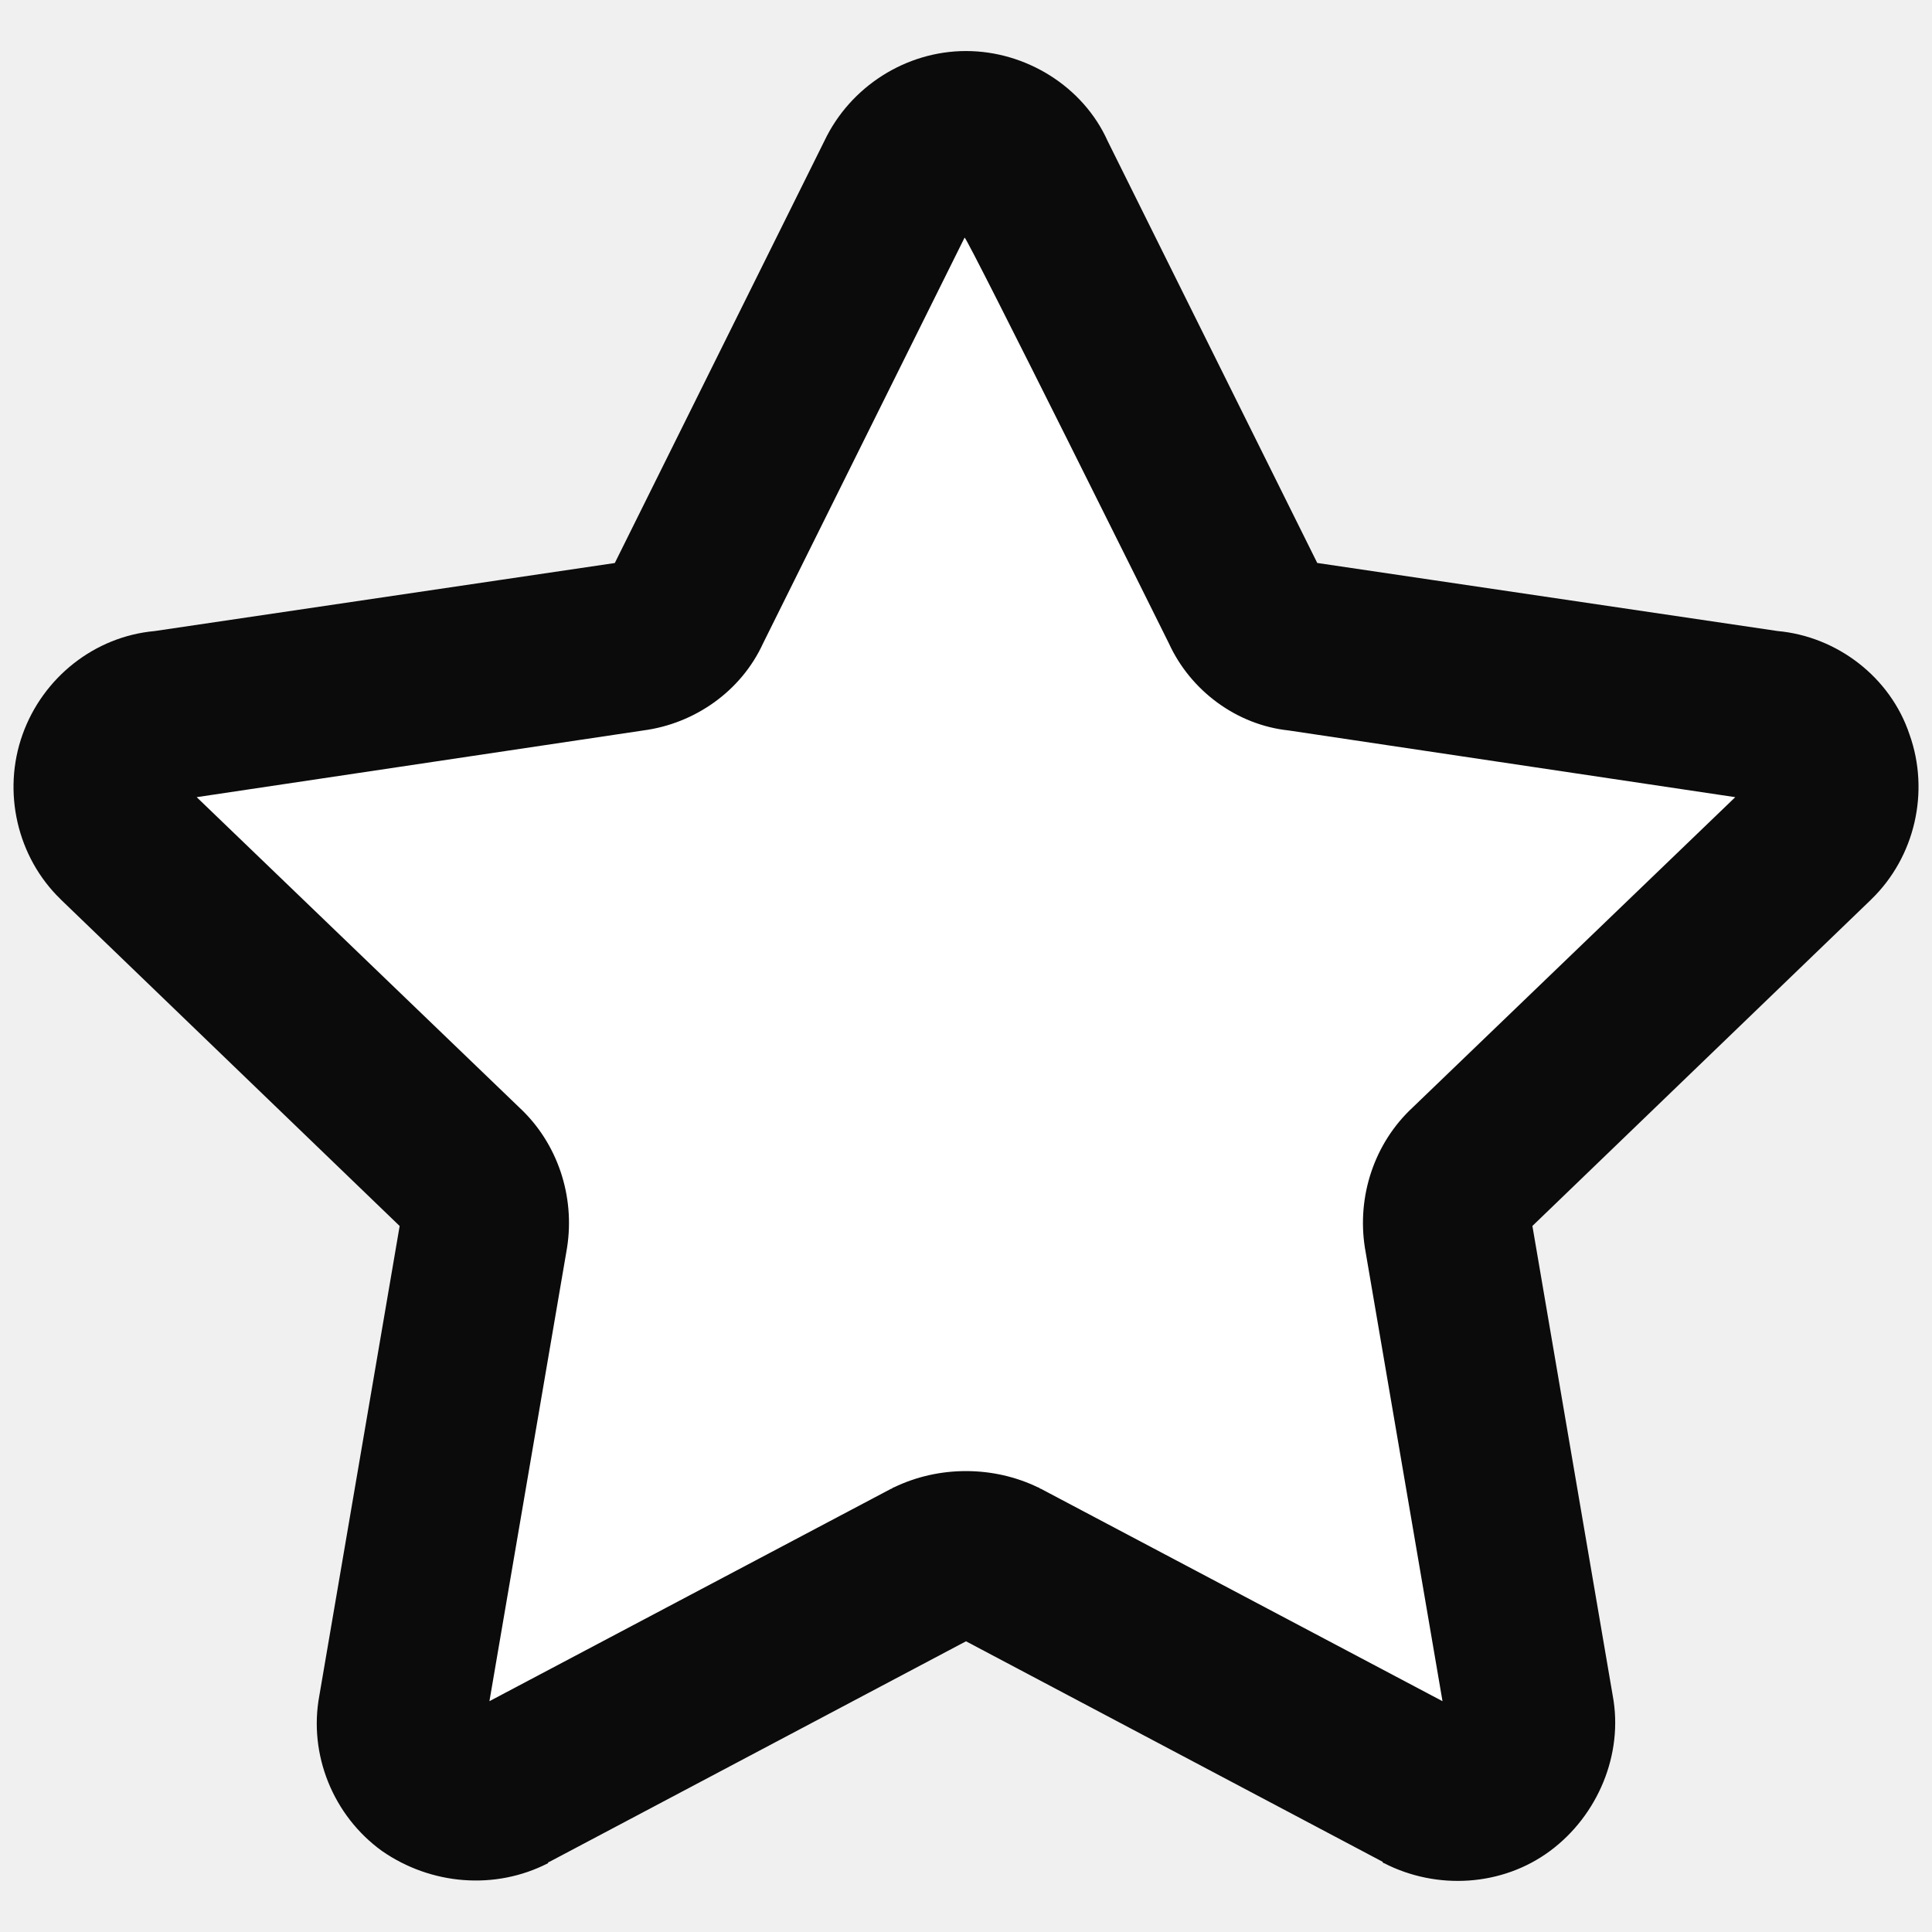
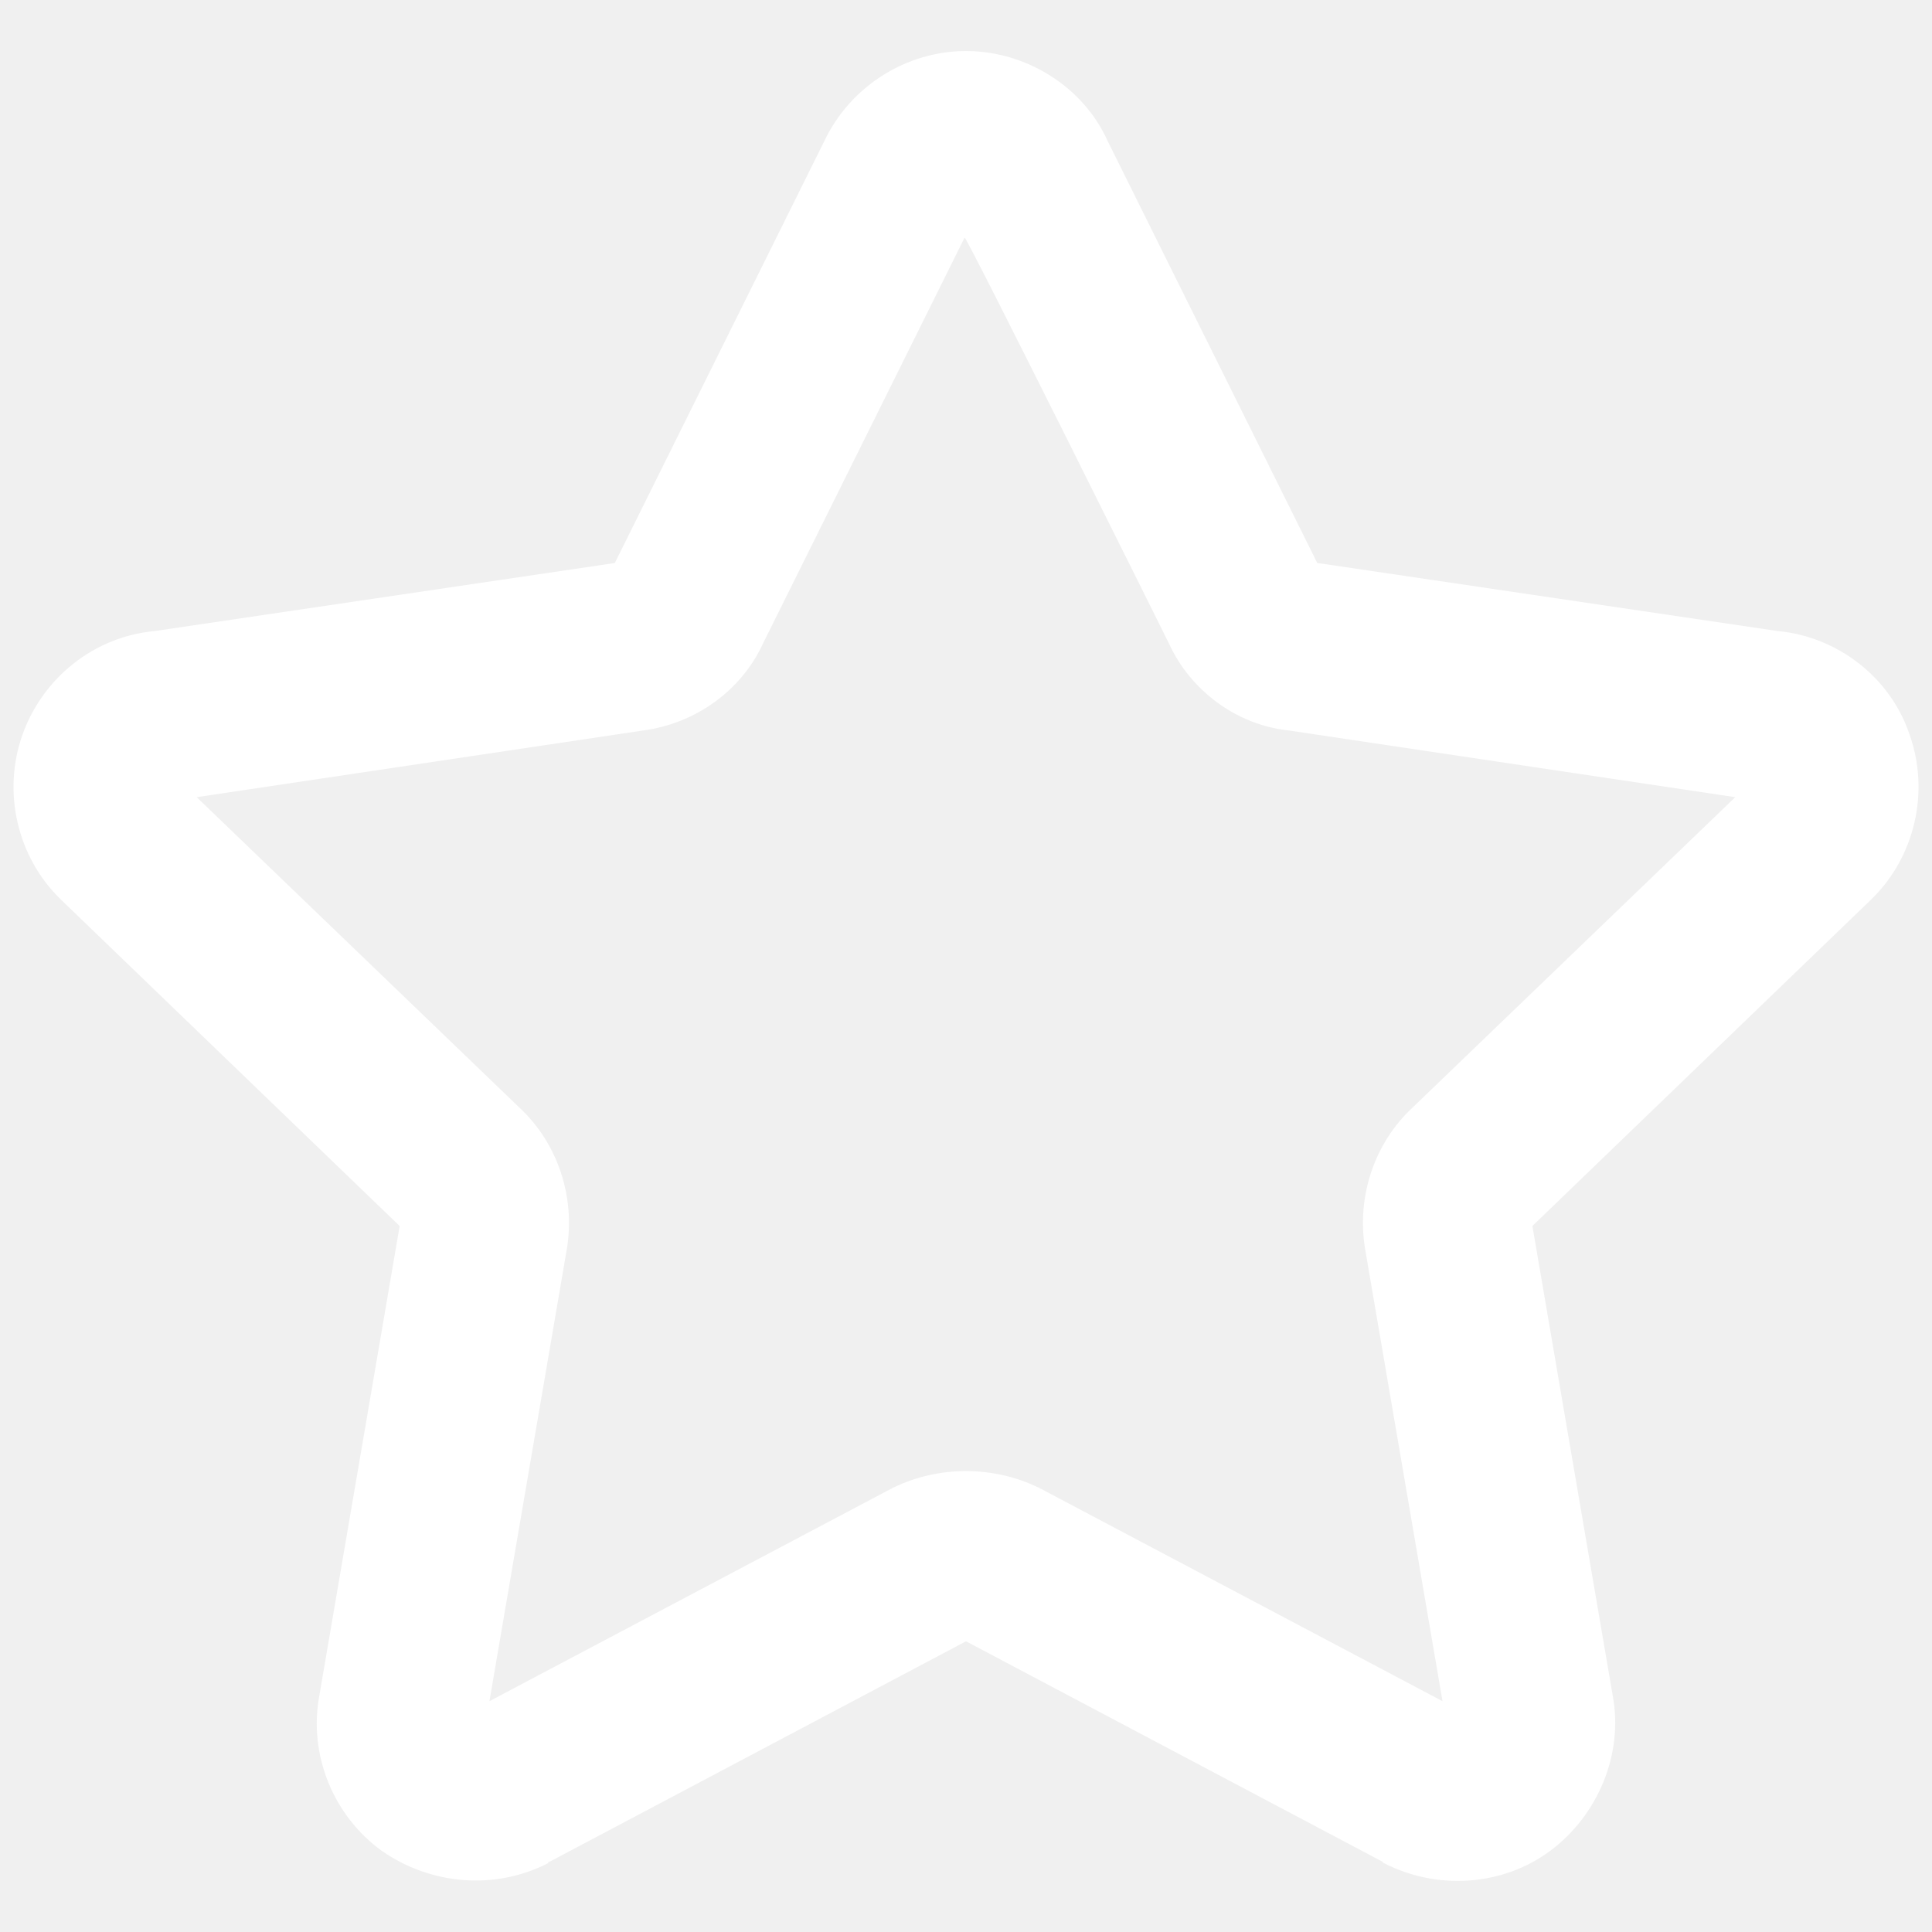
<svg xmlns="http://www.w3.org/2000/svg" version="1.1" id="Layer_1" x="0px" y="0px" viewBox="0 0 360 360" style="enable-background:new 0 0 360 360;" xml:space="preserve">
  <style type="text/css">
- 	.st0{fill:#FFFFFF;}
- 	.st1{fill-rule:evenodd;clip-rule:evenodd;fill:#0B0B0B;}
+ 	.st0{fill:none;}
+ 	.st1{fill-rule:evenodd;clip-rule:evenodd;fill:#FFFFFF;}
</style>
  <g>
    <g id="star-1--reward-rating-rate-social-star-media-favorite-like-stars_00000142163061159303793240000007039469350600498334_">
-       <path id="Vector_00000021801939089387658510000002501221957403425445_" class="st0" d="M173.66,291.62    c2.03-1.01,4.31-1.52,6.6-1.52c2.28,0,4.57,0.51,6.6,1.52l78.65,41.61c2.28,1.27,4.82,1.78,7.36,1.52    c2.54-0.25,5.07-1.01,7.1-2.54c2.03-1.52,3.81-3.55,4.57-5.83c1.01-2.28,1.27-5.07,0.76-7.61l-15.22-88.79    c-0.51-2.28-0.25-4.31,0.51-6.6c0.76-2.03,1.78-4.06,3.55-5.58l63.68-61.39c1.78-1.78,3.3-4.06,3.81-6.6    c0.51-2.54,0.51-5.07-0.51-7.61c-0.76-2.54-2.54-4.57-4.57-6.09c-2.03-1.52-4.57-2.54-7.1-2.79l-87.27-12.94    c-2.28-0.25-4.31-1.01-6.09-2.28c-1.78-1.27-3.3-3.04-4.06-5.07l-39.58-79.91c-1.01-2.28-2.79-4.31-5.07-5.58    c-2.28-1.27-4.57-2.03-7.36-2.03c-2.54,0-5.07,0.76-7.36,2.03c-2.28,1.27-3.81,3.3-5.07,5.58l-39.58,79.91    c-1.01,2.03-2.28,3.81-4.06,5.07c-1.78,1.27-3.81,2.03-6.09,2.28l-87.27,12.94c-2.54,0.25-5.07,1.27-7.1,2.79    c-2.03,1.52-3.55,3.81-4.57,6.09c-1.01,2.28-1.01,5.07-0.51,7.61c0.51,2.54,2.03,4.82,3.81,6.6l63.68,61.39    c1.52,1.52,2.79,3.3,3.55,5.58c0.76,2.03,0.76,4.31,0.51,6.6l-15.22,88.79c-0.51,2.54-0.25,5.07,0.76,7.61    c1.01,2.28,2.54,4.31,4.57,5.83c2.03,1.52,4.57,2.28,7.1,2.54c2.54,0.25,5.07-0.25,7.36-1.52    C95.27,333.23,173.66,291.62,173.66,291.62z" />
-       <path id="Union_00000155120702459895952660000005331841238156979132_" class="st1" d="M153.62,26.25    C158.44,16.11,168.84,9.51,180,9.51c11.16,0,21.82,6.6,26.38,16.74l39.07,78.65l85.75,12.68c11.16,1.01,21.06,8.63,24.61,19.28    c3.81,10.66,1.01,22.83-7.1,30.7c0,0,0,0-0.25,0.25l-62.92,60.63l14.97,87.53c2.03,10.91-2.79,22.33-11.67,28.92    s-21.06,7.36-30.95,2.28c0,0-0.25,0-0.25-0.25L180,305.83l-77.63,41.1c0,0-0.25,0-0.25,0.25c-9.89,5.07-21.82,4.06-30.95-2.28    c-9.13-6.6-13.7-18.01-11.67-28.92l0,0l14.97-87.53l-62.92-60.63c0,0,0,0-0.25-0.25c-8.12-7.86-10.91-20.04-7.1-30.7    c3.81-10.66,13.45-18.27,24.61-19.28l85.75-12.68L153.62,26.25z M217.8,119.87c4.06,8.88,12.68,15.22,22.33,16.24l83.21,12.43    l-60.13,57.84l0,0c-7.1,6.6-10.4,16.49-8.88,26.13l0,0l14.46,84.48l-74.84-39.58c-0.25,0-0.25-0.25-0.51-0.25l0,0    c-8.37-4.06-18.52-4.06-26.89,0l0,0c-0.25,0-0.25,0.25-0.51,0.25l-74.84,39.58l14.46-84.48l0,0c1.52-9.64-1.78-19.53-8.88-26.13    l-60.13-57.84l83.21-12.43c9.64-1.27,18.27-7.36,22.33-16.24l37.55-75.6C180.25,44.27,217.8,119.87,217.8,119.87z" />
+       <path id="Vector_00000021801939089387658510000002501221957403425445_" class="st0" d="M173.66,291.62    c2.03-1.01,4.31-1.52,6.6-1.52c2.28,0,4.57,0.51,6.6,1.52l78.65,41.61c2.28,1.27,4.82,1.78,7.36,1.52    c2.54-0.25,5.07-1.01,7.1-2.54c2.03-1.52,3.81-3.55,4.57-5.83c1.01-2.28,1.27-5.07,0.76-7.61l-15.22-88.79    c-0.51-2.28-0.25-4.31,0.51-6.6c0.76-2.03,1.78-4.06,3.55-5.58l63.68-61.39c1.78-1.78,3.3-4.06,3.81-6.6    c0.51-2.54,0.51-5.07-0.51-7.61c-0.76-2.54-2.54-4.57-4.57-6.09c-2.03-1.52-4.57-2.54-7.1-2.79l-87.27-12.94    c-2.28-0.25-4.31-1.01-6.09-2.28s-3.3-3.04-4.06-5.07l-39.58-79.91c-1.01-2.28-2.79-4.31-5.07-5.58    c-2.28-1.27-4.57-2.03-7.36-2.03c-2.54,0-5.07,0.76-7.36,2.03c-2.28,1.27-3.81,3.3-5.07,5.58l-39.58,79.91    c-1.01,2.03-2.28,3.81-4.06,5.07c-1.78,1.27-3.81,2.03-6.09,2.28l-87.27,12.94c-2.54,0.25-5.07,1.27-7.1,2.79    c-2.03,1.52-3.55,3.81-4.57,6.09c-1.01,2.28-1.01,5.07-0.51,7.61c0.51,2.54,2.03,4.82,3.81,6.6L85.9,217.8    c1.52,1.52,2.79,3.3,3.55,5.58c0.76,2.03,0.76,4.31,0.51,6.6l-15.22,88.79c-0.51,2.54-0.25,5.07,0.76,7.61    c1.01,2.28,2.54,4.31,4.57,5.83s4.57,2.28,7.1,2.54c2.54,0.25,5.07-0.25,7.36-1.52C95.27,333.23,173.66,291.62,173.66,291.62z" />
+       <path id="Union_00000155120702459895952660000005331841238156979132_" class="st1" d="M153.62,26.25    C158.44,16.11,168.84,9.51,180,9.51s21.82,6.6,26.38,16.74l39.07,78.65l85.75,12.68c11.16,1.01,21.06,8.63,24.61,19.28    c3.81,10.66,1.01,22.83-7.1,30.7c0,0,0,0-0.25,0.25l-62.92,60.63l14.97,87.53c2.03,10.91-2.79,22.33-11.67,28.92    s-21.06,7.36-30.95,2.28c0,0-0.25,0-0.25-0.25L180,305.83l-77.63,41.1c0,0-0.25,0-0.25,0.25c-9.89,5.07-21.82,4.06-30.95-2.28    c-9.13-6.6-13.7-18.01-11.67-28.92l0,0l14.97-87.53l-62.92-60.63c0,0,0,0-0.25-0.25c-8.12-7.86-10.91-20.04-7.1-30.7    s13.45-18.27,24.61-19.28l85.75-12.68L153.62,26.25z M217.8,119.87c4.06,8.88,12.68,15.22,22.33,16.24l83.21,12.43l-60.13,57.84    l0,0c-7.1,6.6-10.4,16.49-8.88,26.13l0,0l14.46,84.48l-74.84-39.58c-0.25,0-0.25-0.25-0.51-0.25l0,0    c-8.37-4.06-18.52-4.06-26.89,0l0,0c-0.25,0-0.25,0.25-0.51,0.25L91.2,316.99l14.46-84.48l0,0c1.52-9.64-1.78-19.53-8.88-26.13    l-60.13-57.84l83.21-12.43c9.64-1.27,18.27-7.36,22.33-16.24l37.55-75.6C180.25,44.27,217.8,119.87,217.8,119.87z" />
    </g>
  </g>
</svg>
